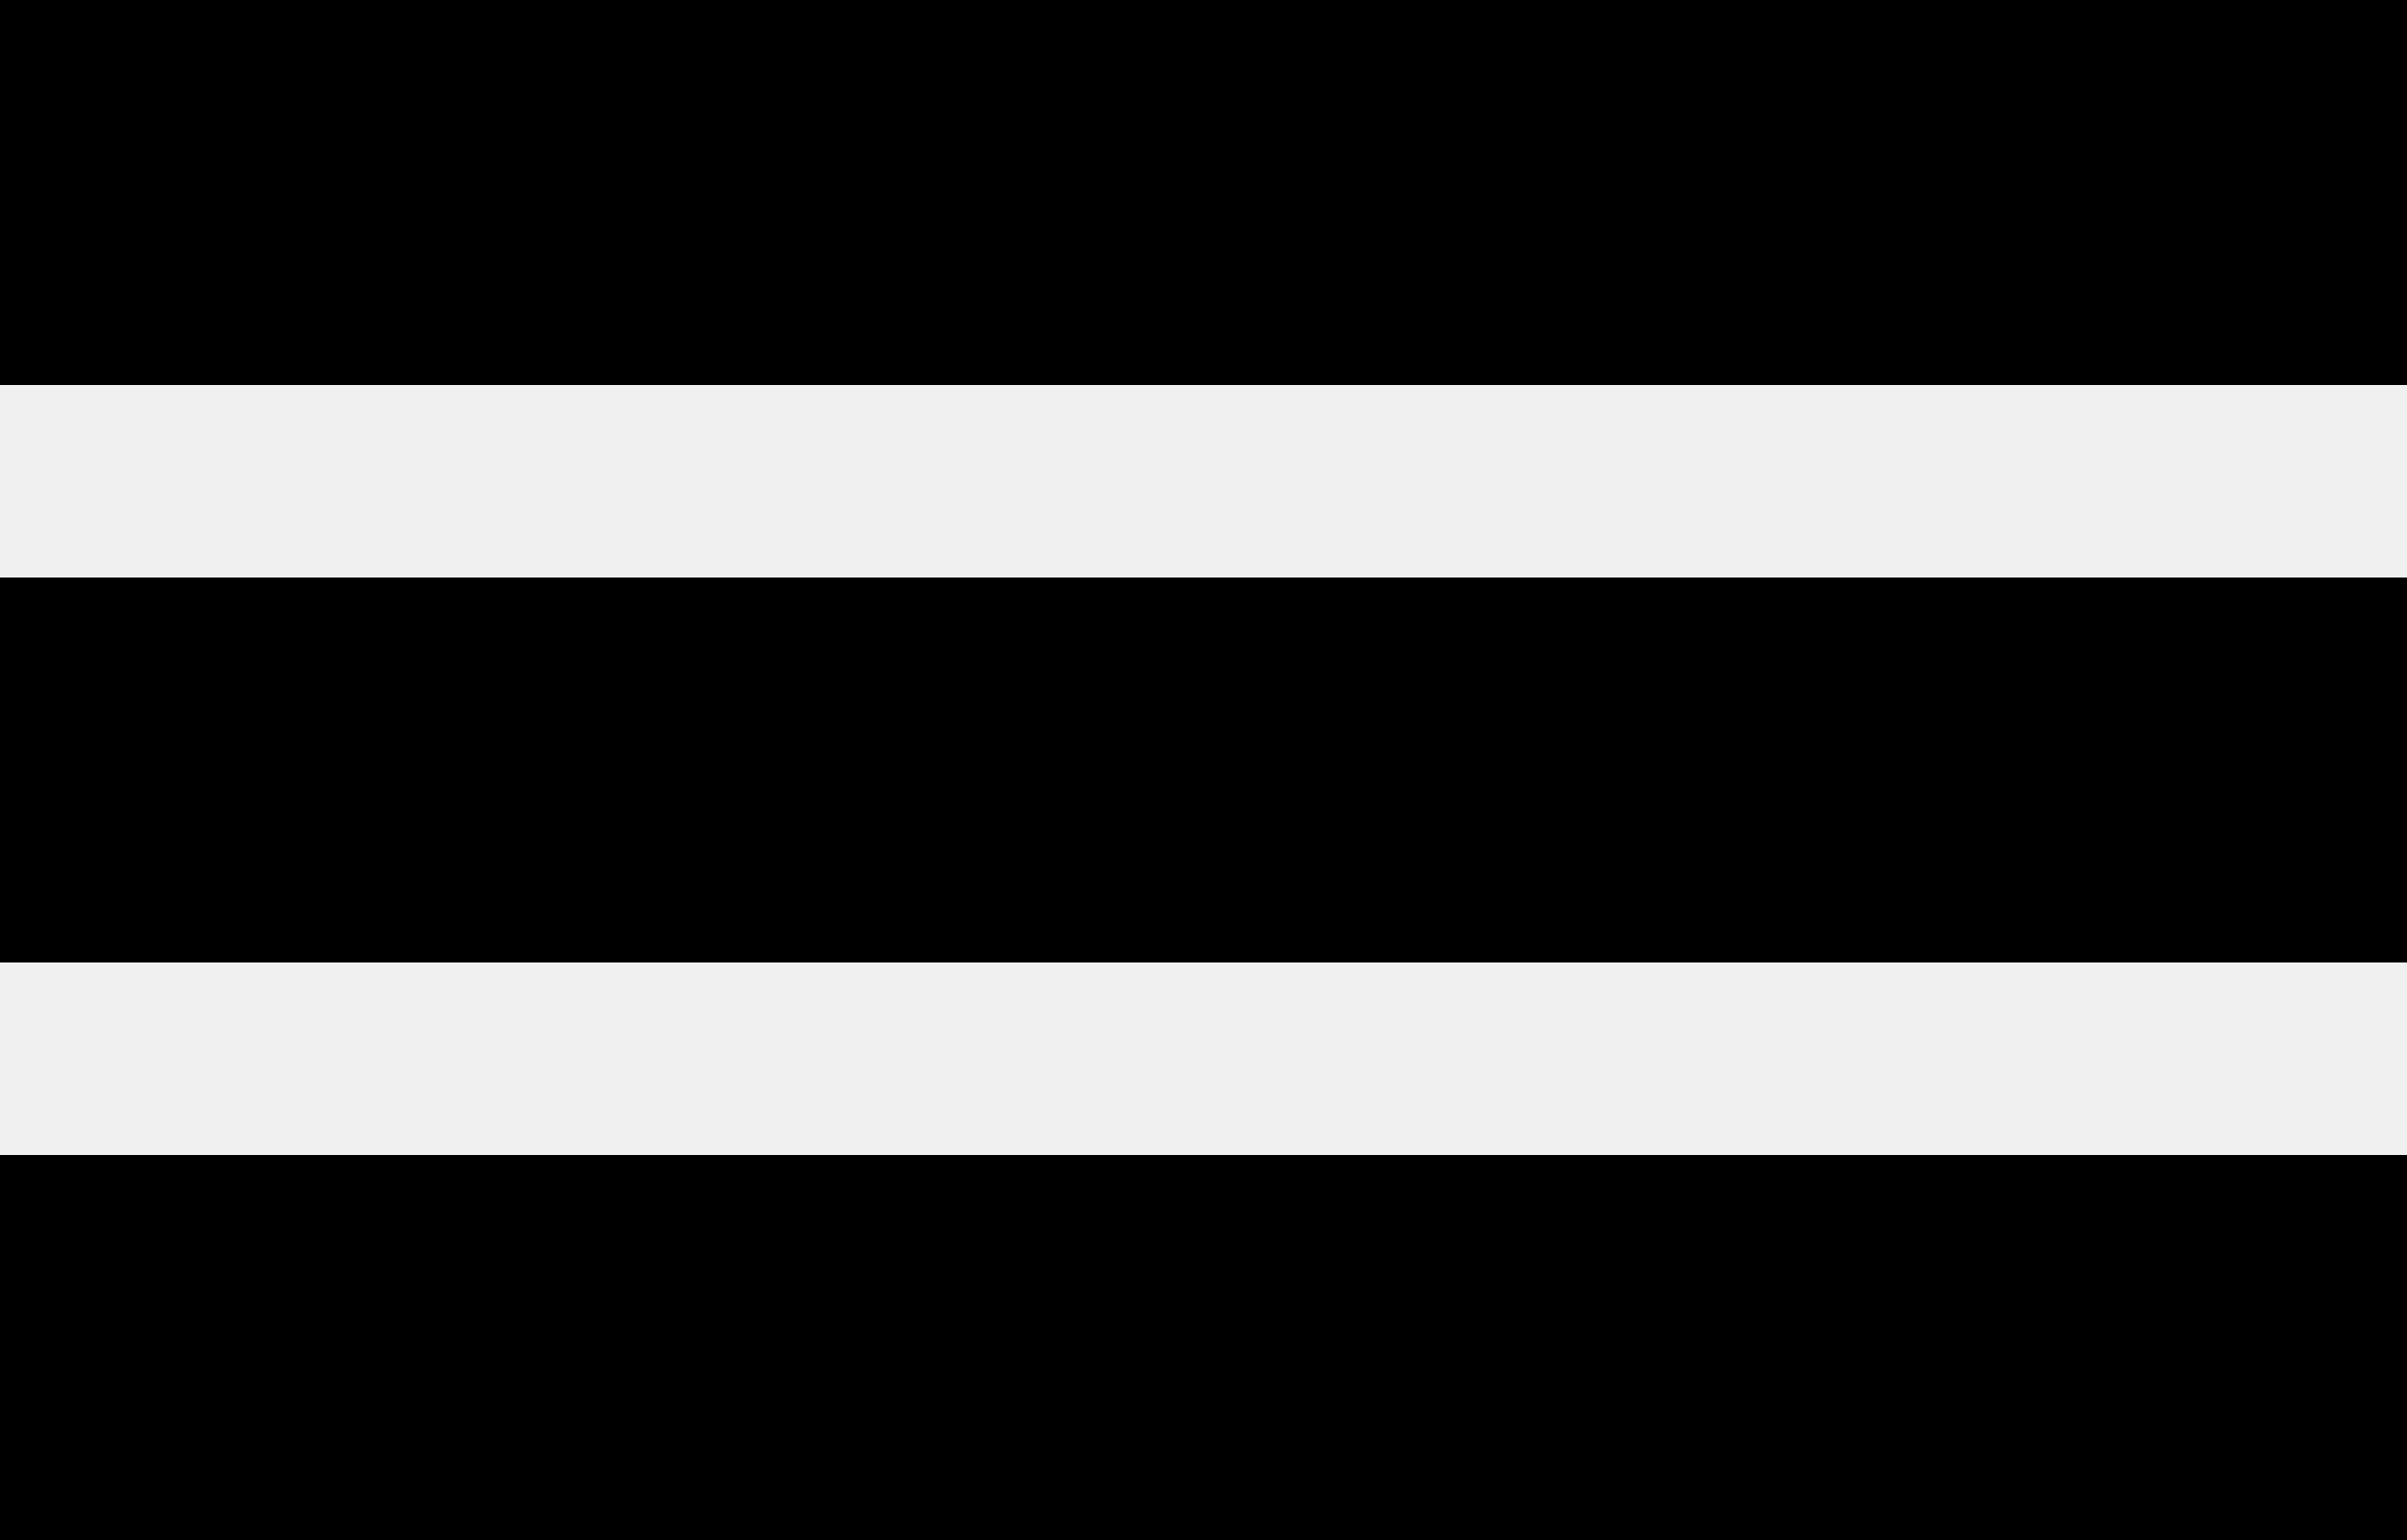
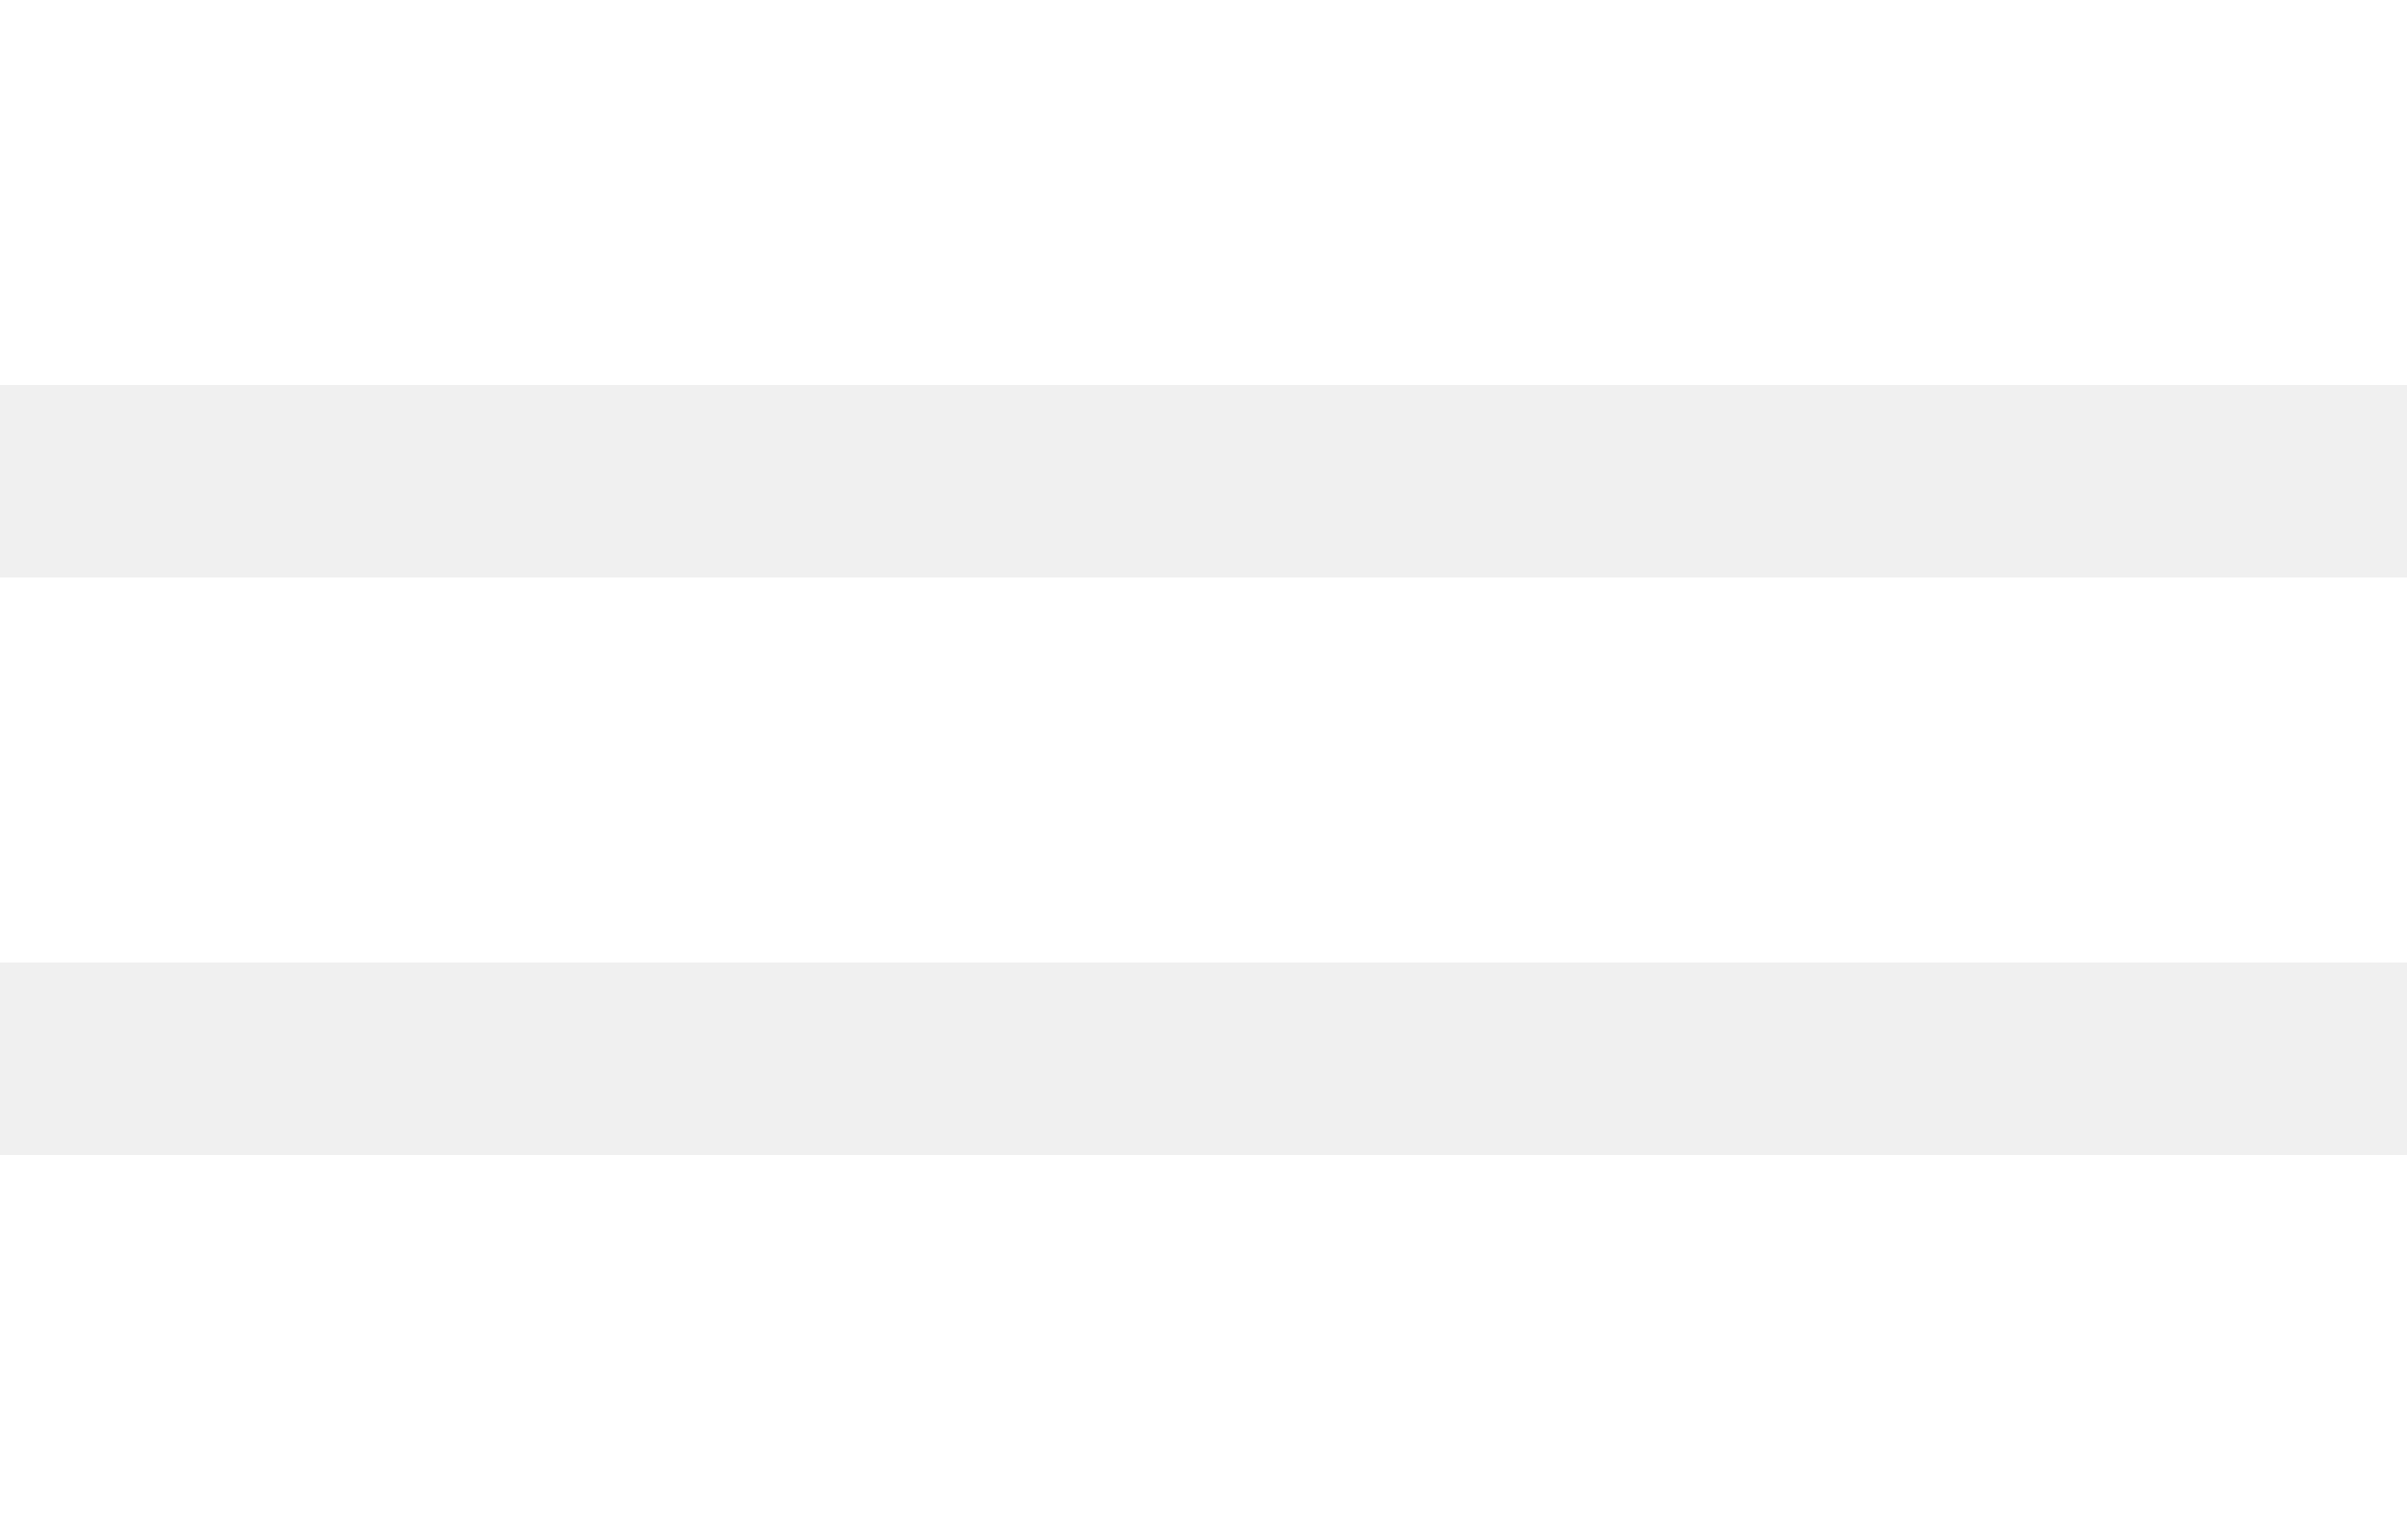
- <svg xmlns="http://www.w3.org/2000/svg" width="25" height="16" viewBox="0 0 25 16" fill="none">
-   <rect width="25" height="4" fill="black" />
-   <rect y="6" width="25" height="4" fill="black" />
-   <rect y="12" width="25" height="4" fill="black" />
+ <svg xmlns="http://www.w3.org/2000/svg" id="Layer_1" version="1.1" viewBox="0 0 25 16">
+   <defs>
+     <style>
+       .st0 {
+         fill: #fff;
+       }
+     </style>
+   </defs>
+   <rect class="st0" width="25" height="4" />
+   <rect class="st0" y="6" width="25" height="4" />
+   <rect class="st0" y="12" width="25" height="4" />
</svg>
